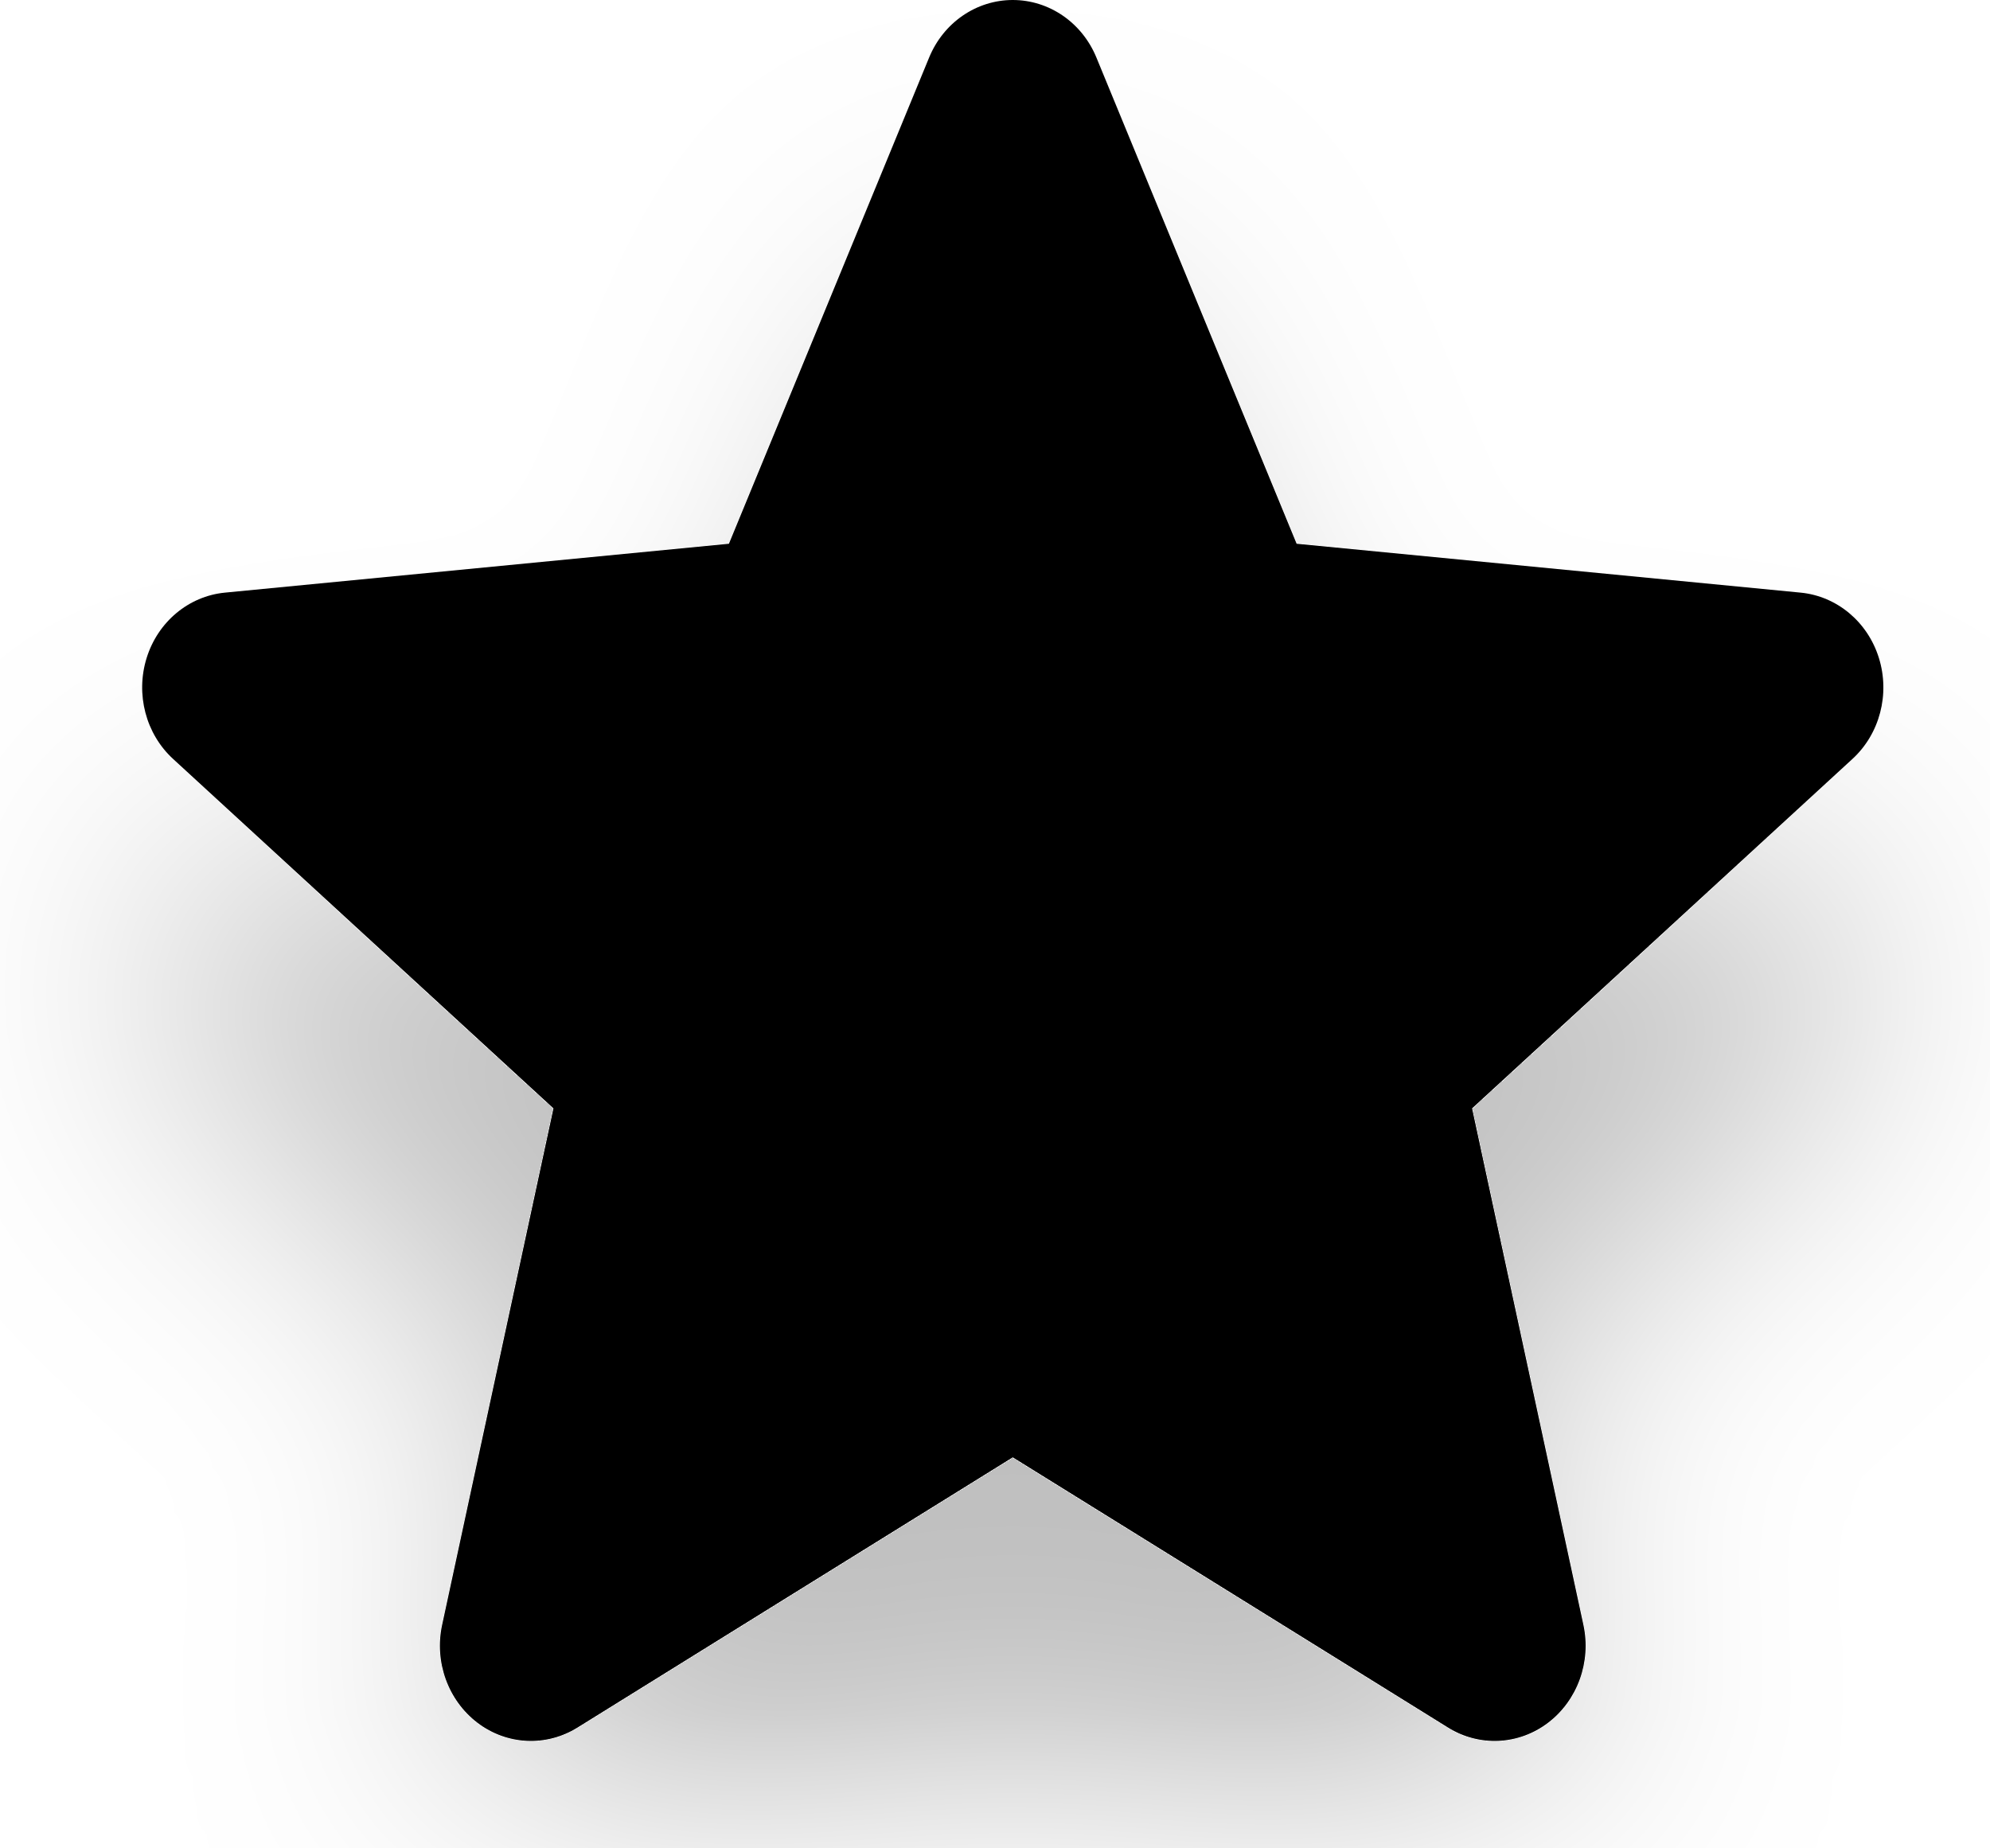
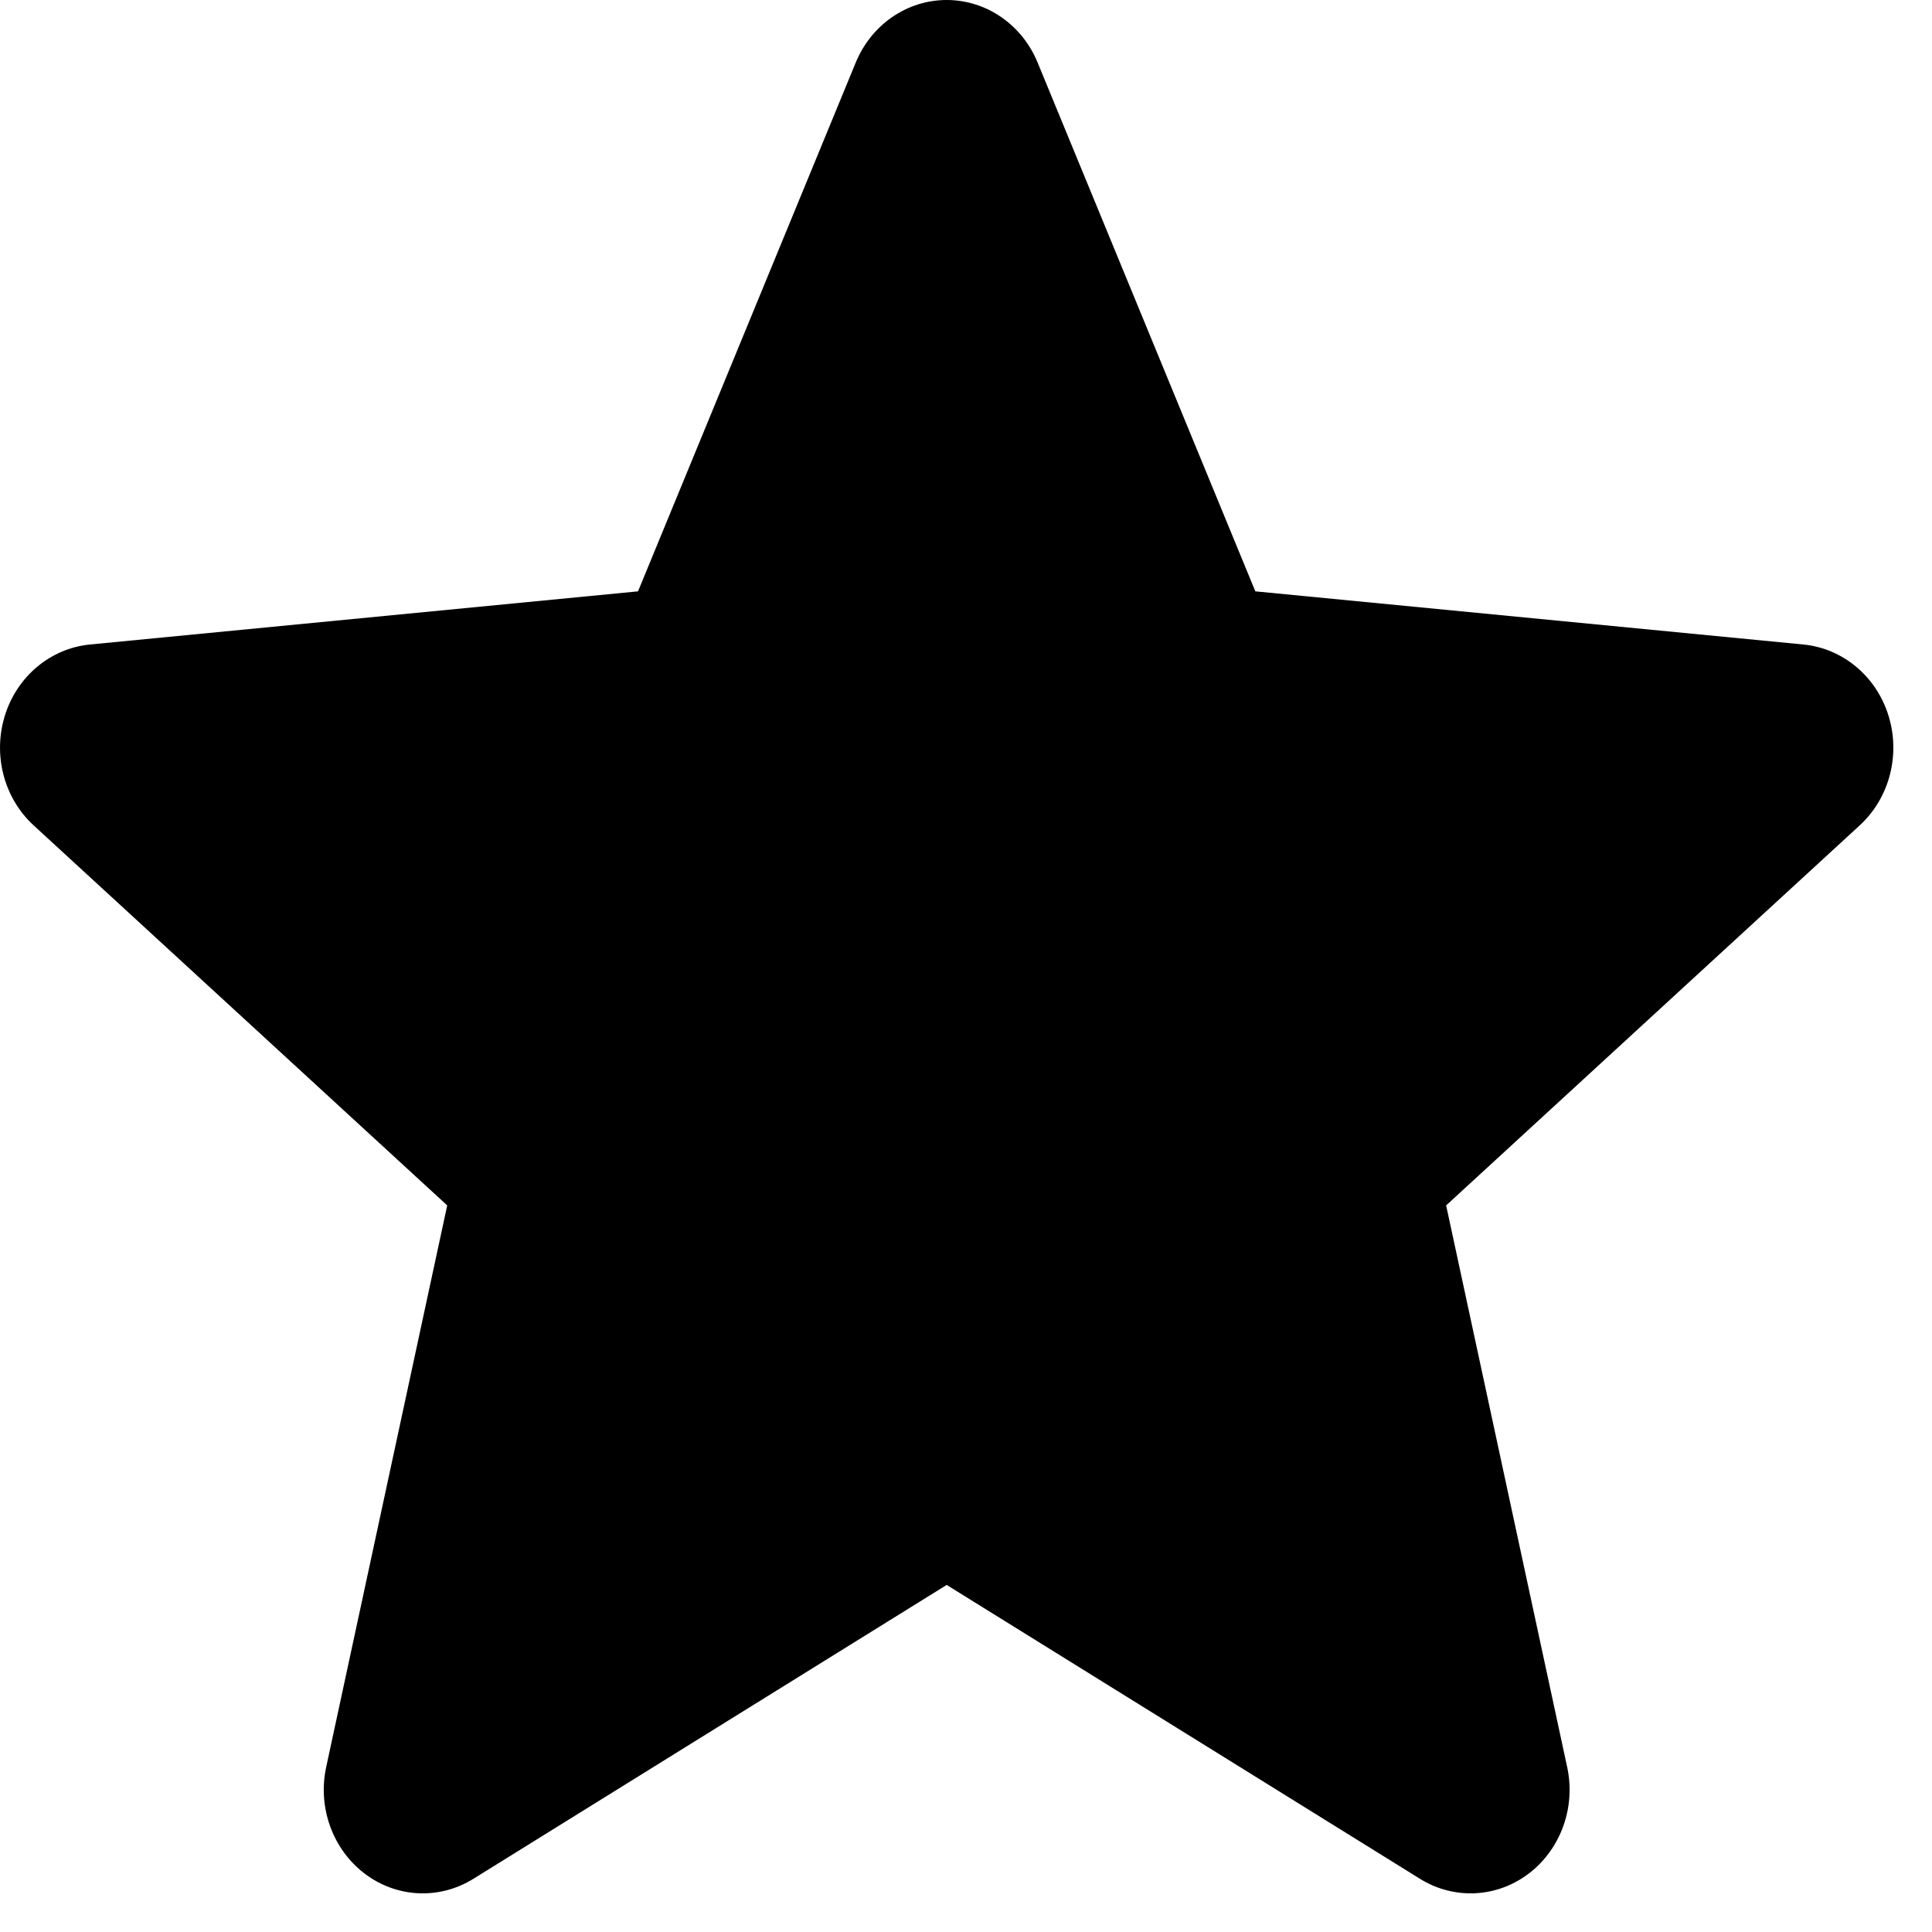
- <svg xmlns="http://www.w3.org/2000/svg" width="28" height="26" viewBox="0 0 28 26" fill="none">
-   <g filter="url(#filter0_d_50252_241472)">
-     <path d="M14.25 0C14.762 0 15.225 0.318 15.427 0.81L18.244 7.652L25.337 8.34C25.846 8.39 26.279 8.751 26.437 9.26C26.595 9.769 26.449 10.328 26.064 10.681L20.713 15.598L22.279 22.865C22.392 23.387 22.196 23.929 21.782 24.244C21.368 24.559 20.815 24.585 20.375 24.312L14.25 20.509L8.125 24.312C7.685 24.585 7.132 24.559 6.718 24.244C6.304 23.929 6.108 23.387 6.221 22.865L7.787 15.598L2.436 10.681C2.051 10.328 1.905 9.769 2.063 9.26C2.221 8.751 2.654 8.39 3.163 8.34L10.256 7.652L13.073 0.81C13.275 0.318 13.738 0 14.25 0Z" fill="black" />
-   </g>
-   <defs>
-     <filter id="filter0_d_50252_241472" x="-2" y="0" width="32.5" height="32.5" filterUnits="userSpaceOnUse" color-interpolation-filters="sRGB">
-       <feFlood flood-opacity="0" result="BackgroundImageFix" />
-       <feColorMatrix in="SourceAlpha" type="matrix" values="0 0 0 0 0 0 0 0 0 0 0 0 0 0 0 0 0 0 127 0" result="hardAlpha" />
-       <feOffset dy="4" />
-       <feGaussianBlur stdDeviation="2" />
-       <feComposite in2="hardAlpha" operator="out" />
-       <feColorMatrix type="matrix" values="0 0 0 0 0 0 0 0 0 0 0 0 0 0 0 0 0 0 0.25 0" />
-       <feBlend mode="normal" in2="BackgroundImageFix" result="effect1_dropShadow_50252_241472" />
-       <feBlend mode="normal" in="SourceGraphic" in2="effect1_dropShadow_50252_241472" result="shape" />
-     </filter>
-   </defs>
+ <svg xmlns="http://www.w3.org/2000/svg" width="25" height="25" viewBox="0 0 25 25" fill="none">
+   <path d="M12.25 0C12.762 0 13.225 0.318 13.427 0.81L16.244 7.652L23.337 8.34C23.846 8.39 24.279 8.751 24.437 9.26C24.595 9.769 24.449 10.328 24.064 10.681L18.713 15.598L20.279 22.865C20.392 23.387 20.196 23.929 19.782 24.244C19.368 24.559 18.815 24.585 18.375 24.312L12.25 20.509L6.125 24.312C5.685 24.585 5.132 24.559 4.718 24.244C4.304 23.929 4.108 23.387 4.221 22.865L5.787 15.598L0.436 10.681C0.051 10.328 -0.095 9.769 0.063 9.26C0.221 8.751 0.654 8.39 1.163 8.34L8.256 7.652L11.073 0.81C11.275 0.318 11.738 0 12.25 0Z" fill="black" />
</svg>
